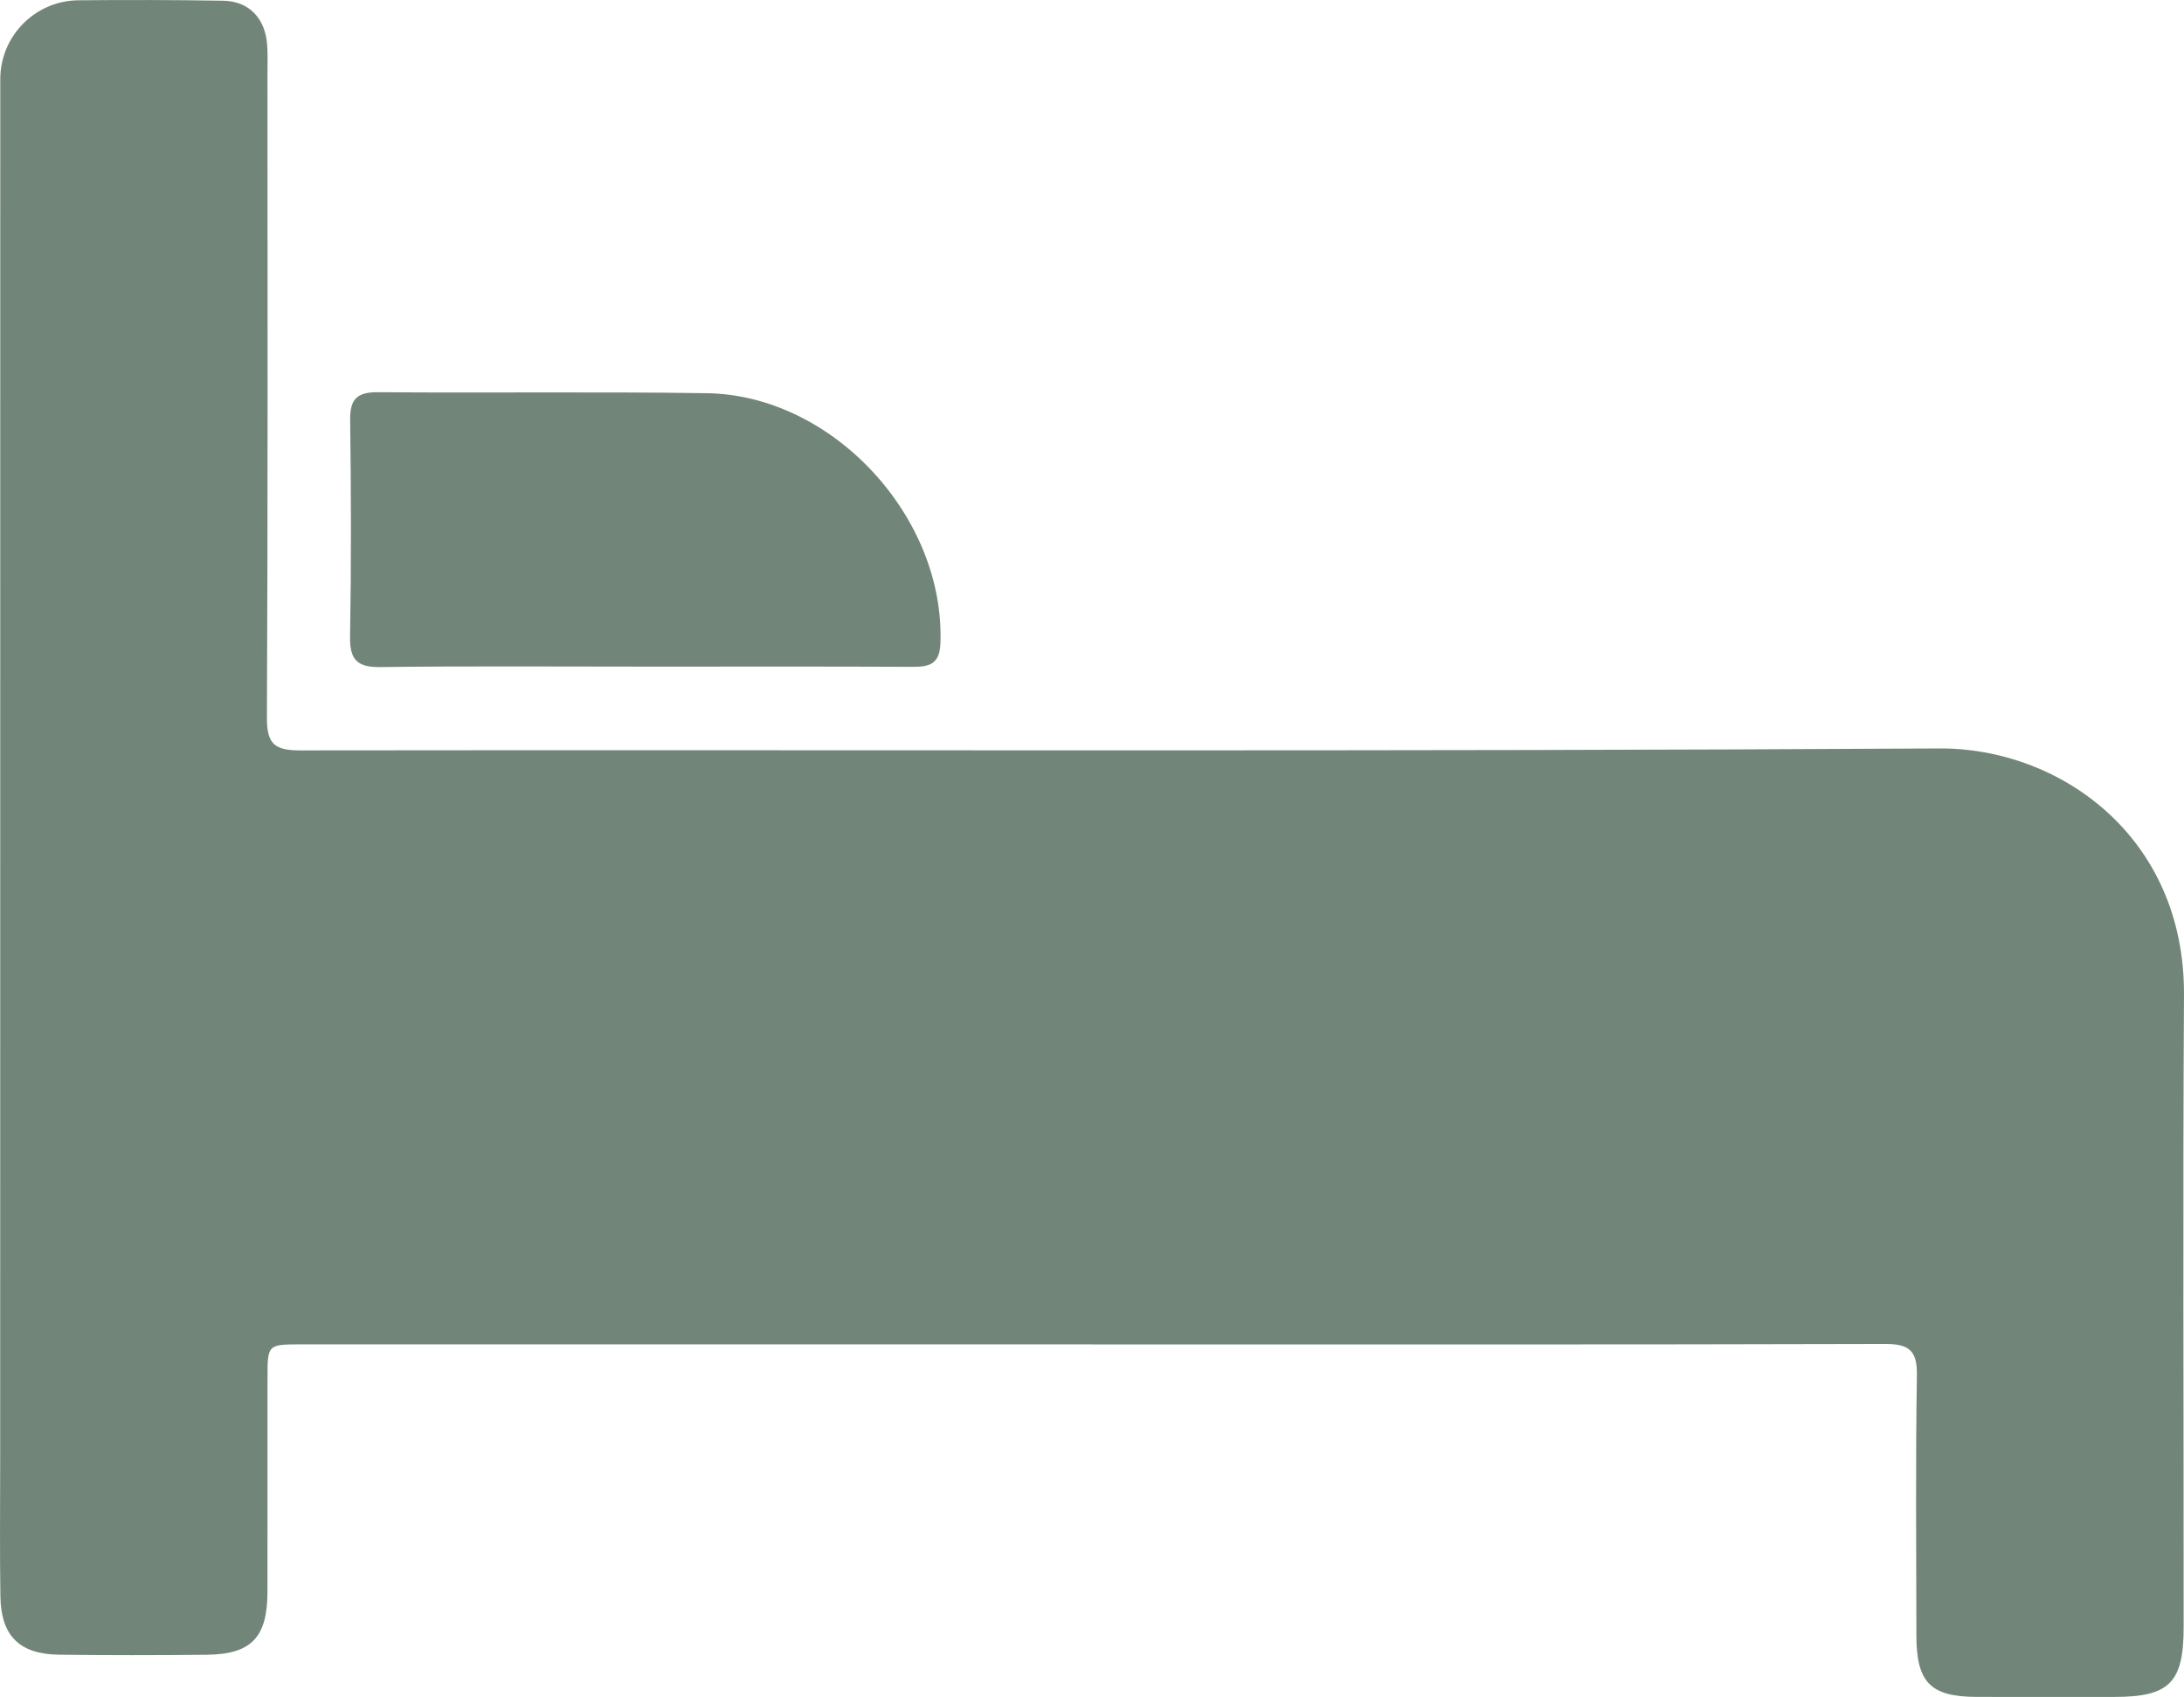
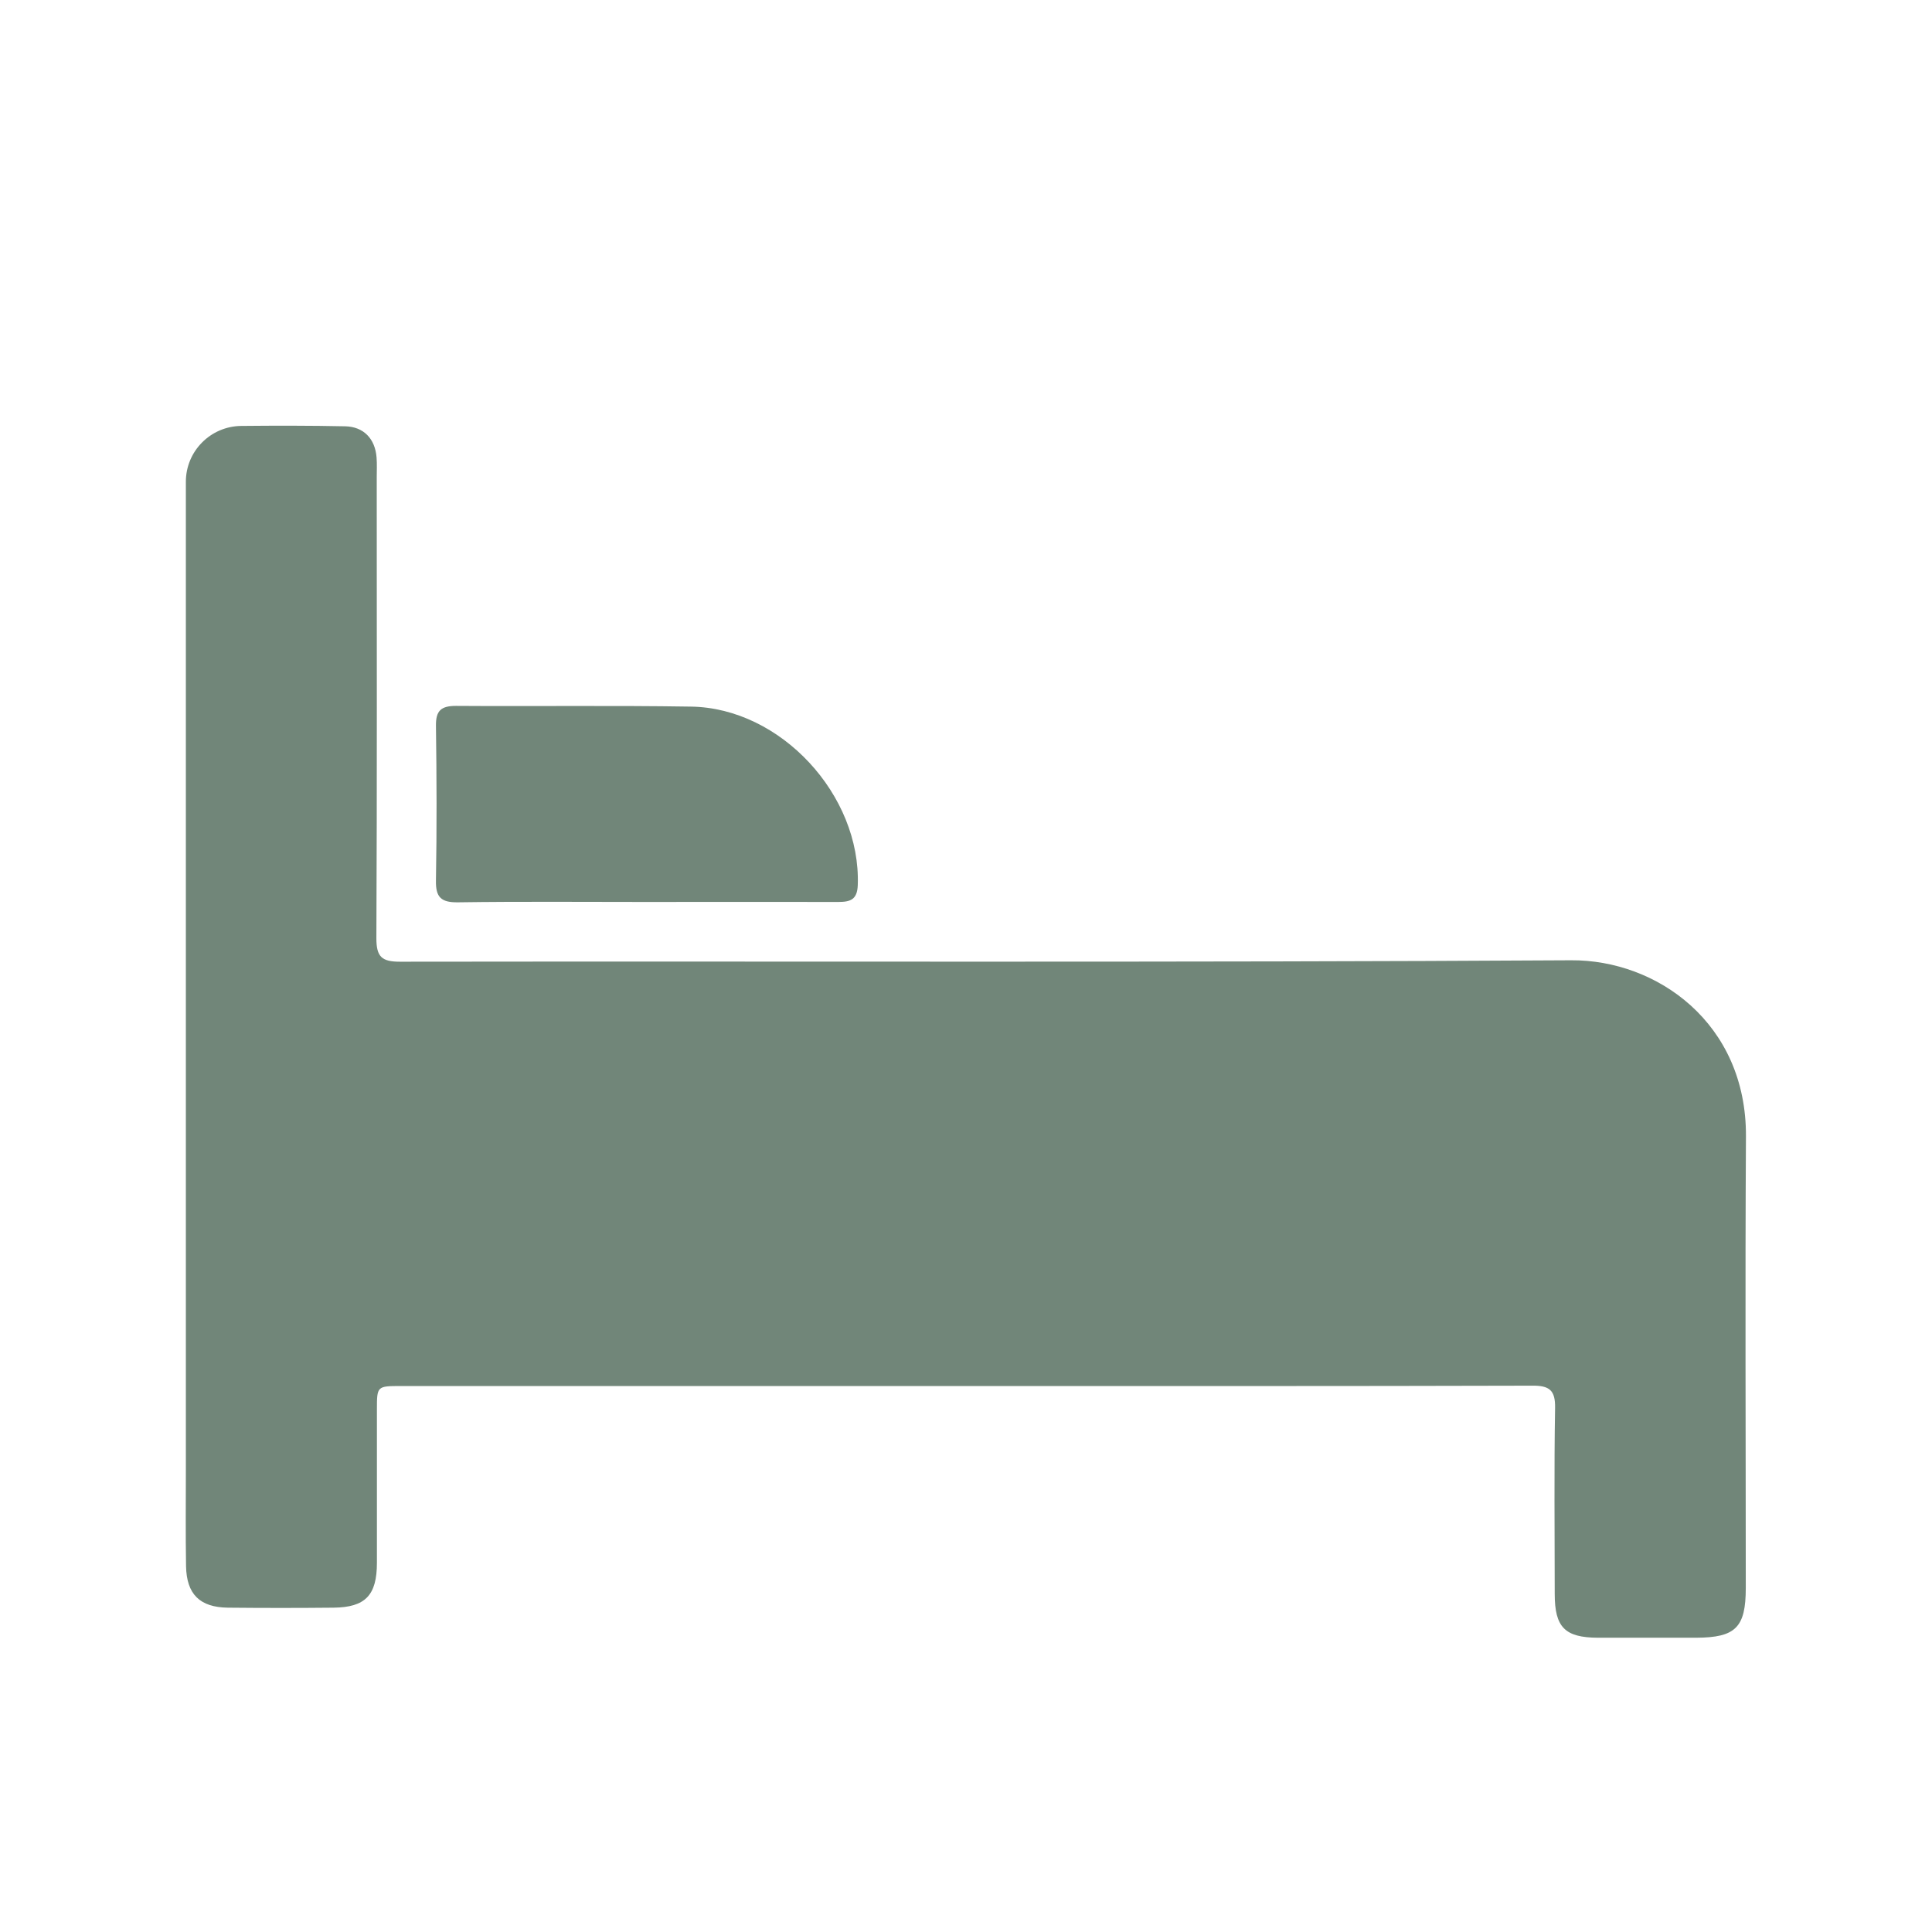
- <svg xmlns="http://www.w3.org/2000/svg" id="_Шар_2" data-name="Шар 2" viewBox="0 0 855.11 664.22">
-   <defs>
-     <style>
-       .cls-1 {
-         fill: #718679;
-         stroke-width: 0px;
-       }
-     </style>
-   </defs>
-   <g id="_Шар_1-2" data-name="Шар 1">
-     <g>
-       <path class="cls-1" d="M427.53,526.22c-103.15,0-206.31,0-309.46,0-13.3,0-13.33.04-13.33,13.08-.02,27.95.03,55.9-.02,83.85-.03,17.76-6.31,24.38-23.73,24.56-19.3.2-38.6.23-57.9-.02-15.44-.2-22.68-7.36-22.93-22.72-.29-17.63-.09-35.27-.09-52.91,0-180.35,0-360.7.04-541.05h0C.11,14.08,13.76.26,30.71.11c18.87-.17,37.75-.15,56.62.17,10.22.17,16.45,6.88,17.26,17.1.29,3.64.14,7.32.14,10.98,0,84.19.18,168.37-.22,252.56-.05,10.23,2.94,12.81,12.96,12.8,213.96-.28,427.92.5,641.87-.76,46.83-.28,96.12,34.3,95.76,96.48-.47,82.52-.09,165.04-.13,247.57,0,21.65-5.61,27.2-27.13,27.21-17.97.01-35.94.04-53.91-.01-18.08-.05-23.58-5.64-23.6-24.05-.04-33.94-.35-67.89.2-101.82.16-9.81-3.13-12.3-12.55-12.28-103.48.29-206.97.18-310.45.18Z" />
-       <path class="cls-1" d="M251.8,260.93c-34.26,0-68.52-.26-102.77.18-9.1.12-12.13-2.75-11.97-11.92.49-28.26.41-56.54.04-84.81-.11-8.28,2.79-10.92,10.95-10.86,42.9.34,85.82-.25,128.71.39,49.3.73,93.28,48.49,91.45,97.88-.29,7.91-4,9.25-10.65,9.22-35.25-.16-70.51-.08-105.77-.07Z" />
-     </g>
+ <svg xmlns="http://www.w3.org/2000/svg" version="1.1" id="Шар_1" x="0px" y="0px" viewBox="0 0 1080 1080" style="enable-background:new 0 0 1080 1080;" xml:space="preserve">
+   <style type="text/css">
+ 	.st0{display:none;}
+ 	.st1{display:inline;fill:#00A43C;}
+ 	.st2{fill:#718679;}
+ </style>
+   <g class="st0">
+     <path class="st1" d="M749.3,40.3c28.4,7,52.9,20.1,70.8,44.1c28.4,38.2,29.9,89.4,3.7,129c-25.9,39.2-73.6,58.3-119.1,47.7   c-46.1-10.7-80.5-49.1-86.1-96.2c-6.7-55.8,28.2-107.1,82.7-121.8c3.1-0.8,6.1-1.9,9.2-2.9C723.5,40.3,736.4,40.3,749.3,40.3z" />
+     <path class="st1" d="M625.3,460.2C609,482,594.4,504.3,581,527.4c-10.7,18.5-20,37.7-28.4,57.3c-6.3,14.6-15.4,26.1-31.4,30.6   c-5.7,1.6-7.5,6.8-10,11.2C471,697,430.9,767.5,390.7,838c-22.4,39.3-44.7,78.7-67.3,117.9c-3.2,5.5-3.9,9.8-0.9,16   c9,18.5,4.8,38.5-9.7,51.3c-14.7,12.9-35.9,14.8-52.3,4.6c-16.6-10.4-23.9-29.6-18-49.9c1.9-6.6-0.2-9.2-5.5-12.1   c-14-7.5-27.7-15.3-41.5-23.2c-17.7-10.1-20.2-18.8-10.2-36.5c31.3-55.5,62.7-110.8,94.1-166.2c13.5-23.9,27-47.8,40.5-71.8   c9.7-17.2,19.5-19.9,36.6-10.3c20,11.2,40.1,22.3,59.9,33.8c5.8,3.4,8.9,2.9,12.2-3c14.7-26.6,29.6-53.1,44.5-79.5   c2.3-4,2.7-7.5-0.1-11.7c-9.9-14.8-9.4-30.3-2.7-46.2C494.7,493.3,528,440.8,566,391c24-31.4,49.6-61.3,77.5-89.2   c42.7-42.7,100.5-46.4,148.4-9.2c24.2,18.8,46.8,39.8,70.8,58.9c36.2,28.6,74.5,53.7,119.9,65.7c10.9,2.9,22.3,3.9,33.2,6.8   c20.3,5.4,34.5,26.6,32,46.3c-3,23.2-21.1,39.8-43.9,39.9c-12.6,0-25.1-2.5-37.4-4.6c-45.8-8-88.6-23.5-126.3-51.4   c-1.7-1.3-3.7-3.9-5.7-1.9c-1.2,1.2-1.1,4.3-0.9,6.4c2.1,24.8,4.6,49.5,6.5,74.3c1.7,21.9,4.7,43.7,5.1,65.7   c0.3,15.4-3.5,29.5-12,42.2c-3.9,5.8-3.4,10.3,0,15.9c57.3,94.4,105.6,193.4,150.7,294c16.2,36.1,0.8,71.8-35.4,81.8   c-25.9,7.1-52.3-5.4-64.9-31.6c-12.5-25.9-23.9-52.3-36.2-78.3c-30.4-63.8-62.1-126.7-98-187.4c-5.4-9.2-6-9.2-11.3,0.3   c-36.4,65.6-70,132.6-104.8,199c-12,22.9-24,45.8-36.7,68.3c-14.5,25.7-41,36.9-66.3,29.2c-33.4-10.2-50-47.2-33.7-78.9   c17.1-33.3,36.1-65.7,54.2-98.6c34.4-62.6,68.7-125.2,103.3-187.7c3.9-7,4.7-12.1-0.8-18.9c-10.2-12.8-13.4-28.5-14.8-44.4   c-4.1-47-8-93.9-12.1-140.9C626.4,462.1,626,461.6,625.3,460.2z M296.7,991.9c-0.2-7.8-6.8-14.1-14.5-13.8   c-7.8,0.3-13.7,6.9-13.4,14.9c0.3,7.5,6.3,13,14,13C290.9,1006,296.9,999.8,296.7,991.9z" />
+   </g>
+   <g>
+     <path class="st2" d="M540,774.8c-105.2,0-210.4,0-315.7,0c-13.6,0-13.6,0-13.6,13.3c0,28.5,0,57,0,85.5c0,18.1-6.4,24.9-24.2,25.1   c-19.7,0.2-39.4,0.2-59.1,0c-15.7-0.2-23.1-7.5-23.4-23.2c-0.3-18-0.1-36-0.1-54c0-184,0-367.9,0-551.9c0-0.1,0-0.2,0-0.3   c0-17.1,13.8-31,30.9-31.2c19.4-0.2,38.7-0.2,58.1,0.2c10.4,0.2,16.8,7,17.6,17.4c0.3,3.7,0.1,7.5,0.1,11.2   c0,85.9,0.2,171.7-0.2,257.6c0,10.4,3,13.1,13.2,13.1c218.2-0.3,436.5,0.5,654.7-0.8c47.8-0.3,98,35,97.7,98.4   c-0.5,84.2-0.1,168.4-0.1,252.5c0,22.1-5.7,27.7-27.7,27.8c-18.3,0-36.7,0-55,0c-18.4-0.1-24.1-5.8-24.1-24.5   c0-34.6-0.4-69.2,0.2-103.9c0.2-10-3.2-12.6-12.8-12.5C751.1,774.9,645.5,774.8,540,774.8z" />
+     <path class="st2" d="M360.7,504.2c-34.9,0-69.9-0.3-104.8,0.2c-9.3,0.1-12.4-2.8-12.2-12.2c0.5-28.8,0.4-57.7,0-86.5   c-0.1-8.4,2.8-11.1,11.2-11.1c43.8,0.3,87.5-0.3,131.3,0.4c50.3,0.7,95.1,49.5,93.3,99.8c-0.3,8.1-4.1,9.4-10.9,9.4   C432.7,504.1,396.7,504.2,360.7,504.2z" />
  </g>
</svg>
